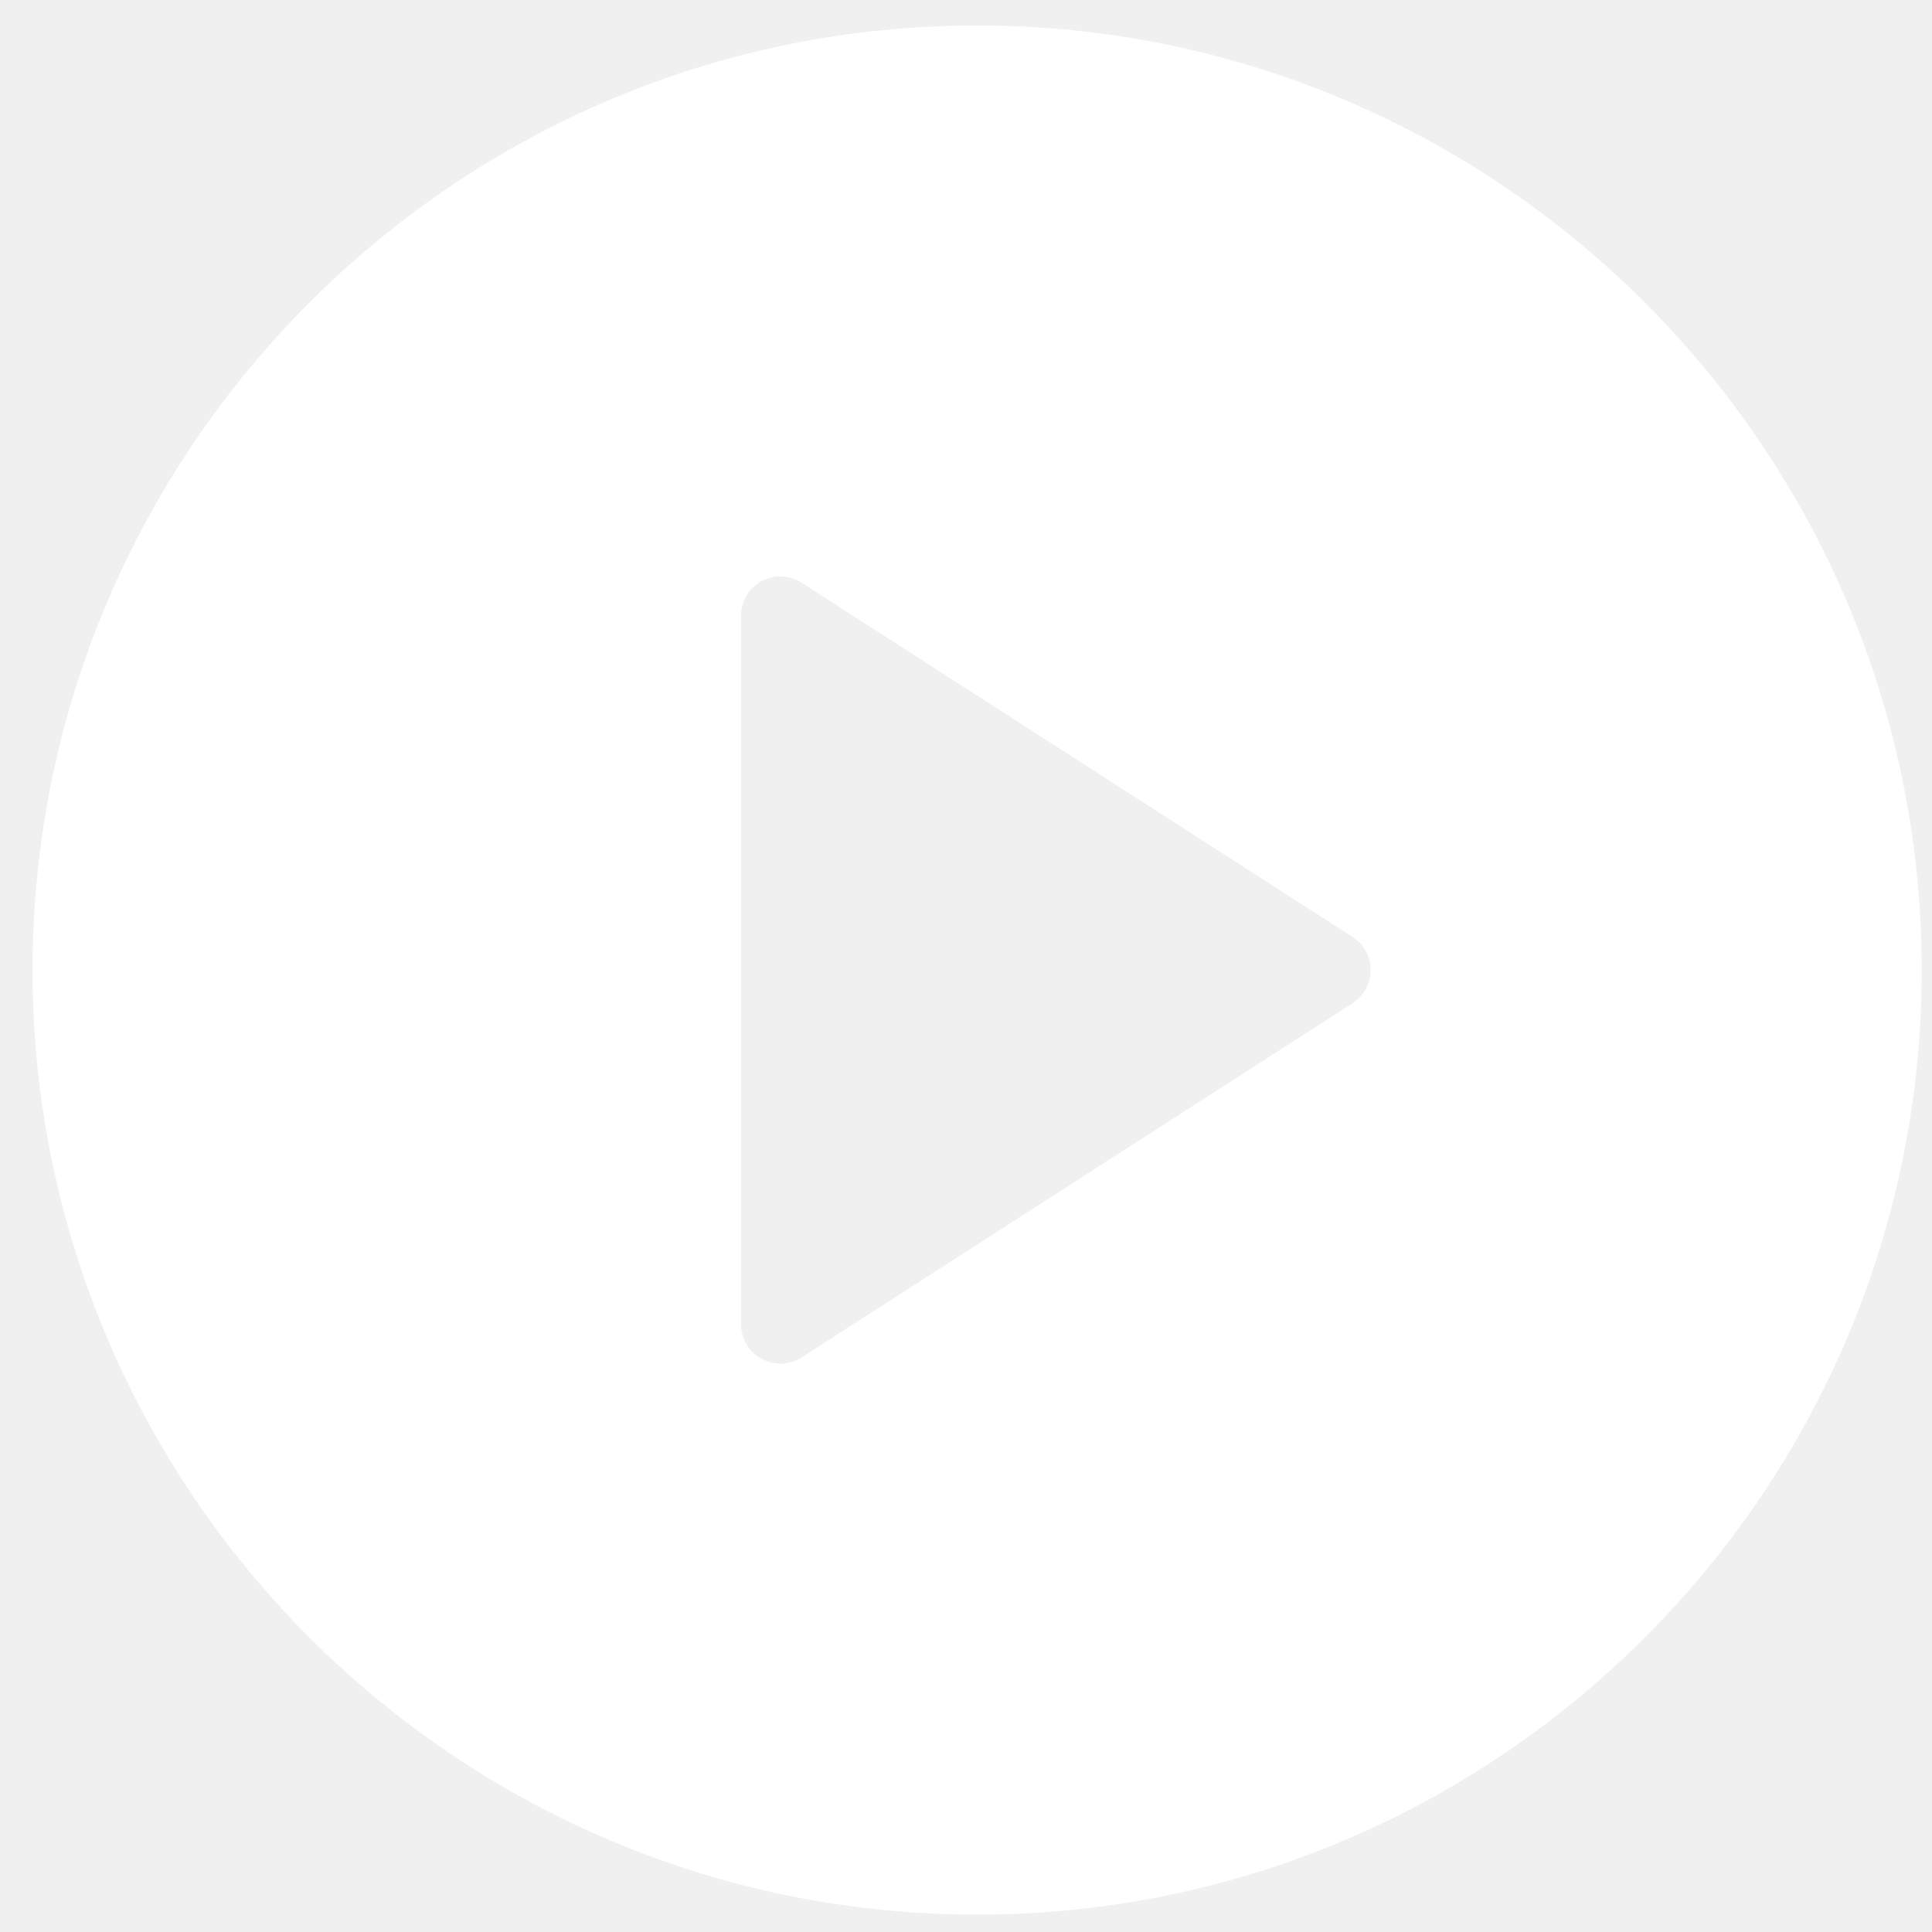
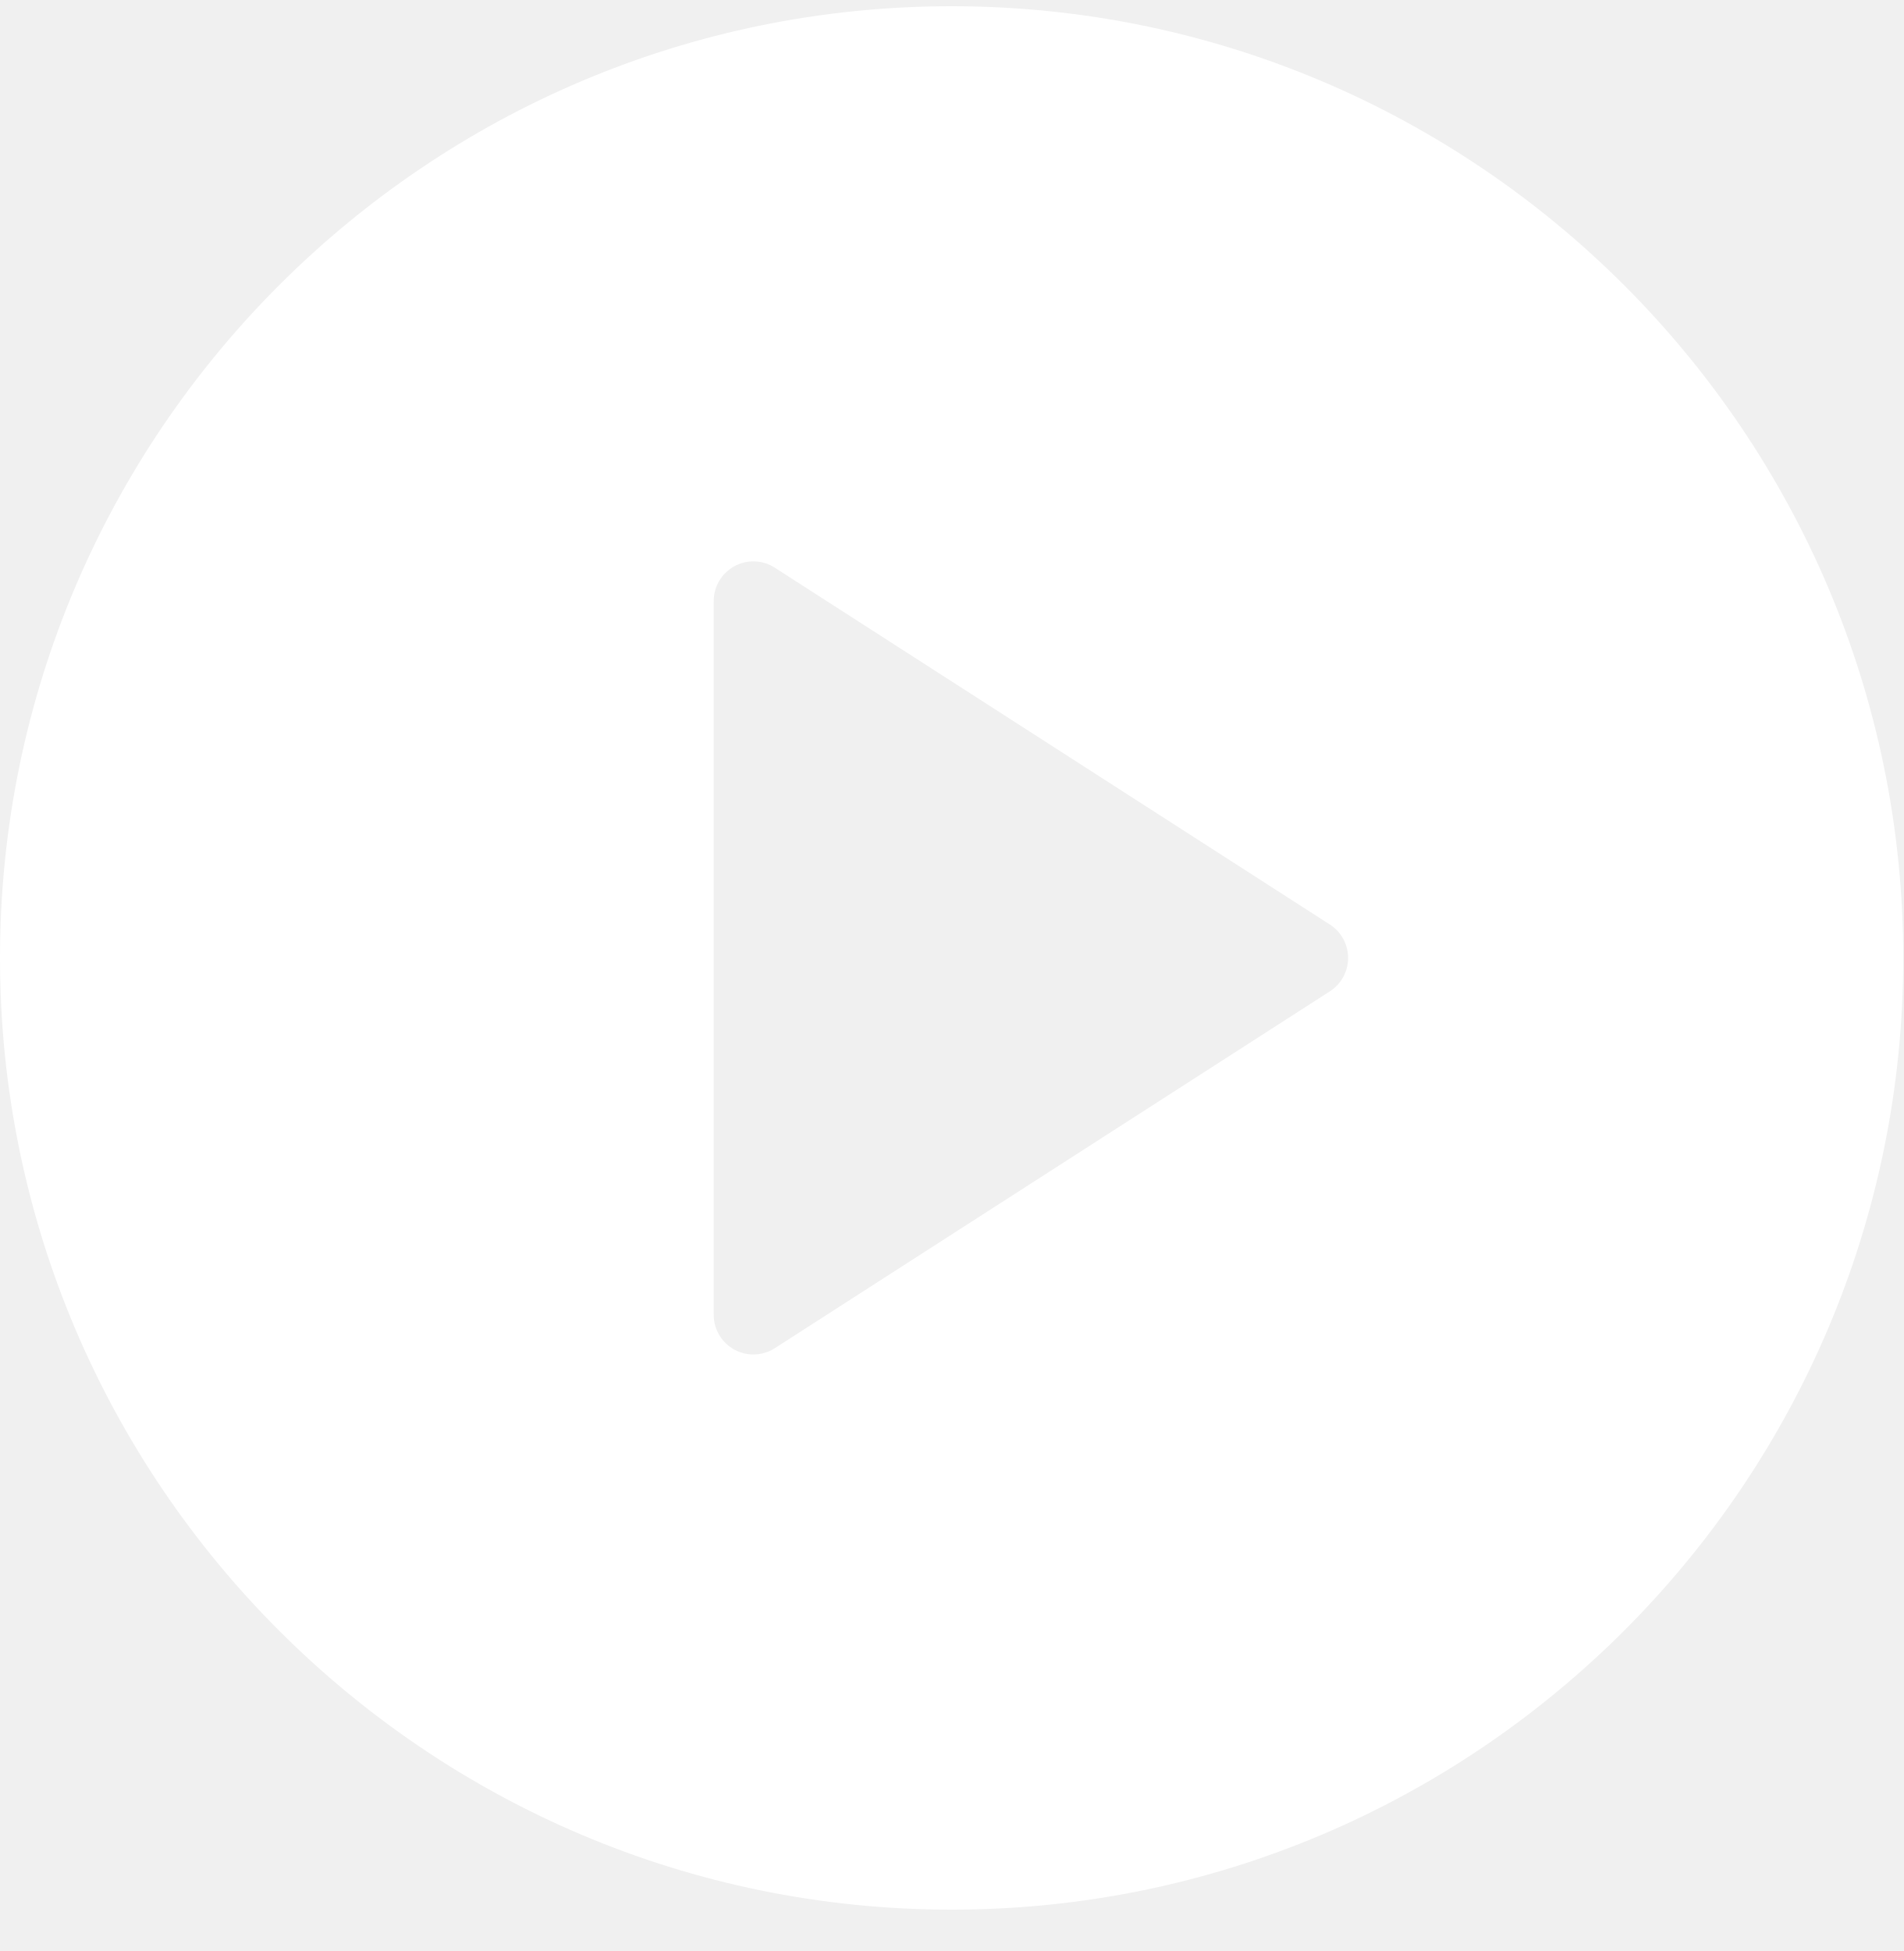
- <svg xmlns="http://www.w3.org/2000/svg" fill="none" viewBox="0 0 40 40">
-   <path d="M20.23.527C9.446.527.674 9.301.674 20.084S9.446 39.64 20.23 39.64c10.785 0 19.557-8.773 19.557-19.556C39.787 9.3 31.015.527 20.23.527Zm7.775 20.242-11.408 7.334a.811.811 0 0 1-.83.03.814.814 0 0 1-.426-.715V12.75a.814.814 0 0 1 1.256-.685l11.408 7.334a.816.816 0 0 1 0 1.37Z" fill="#fff" />
+ <svg xmlns="http://www.w3.org/2000/svg" width="40" height="41" viewBox="0 0 40 41" fill="none">
+   <path d="M20 0.131C8.971 0.131 0 9.103 0 20.131C0 31.159 8.971 40.131 20 40.131C31.029 40.131 40 31.159 40 20.131C40 9.103 31.029 0.131 20 0.131ZM27.951 20.832L16.284 28.332C16.148 28.42 15.99 28.464 15.833 28.464C15.697 28.464 15.558 28.43 15.435 28.363C15.166 28.216 15 27.936 15 27.631V12.631C15 12.326 15.166 12.046 15.435 11.899C15.698 11.754 16.029 11.763 16.284 11.93L27.951 19.43C28.189 19.583 28.333 19.848 28.333 20.131C28.333 20.414 28.189 20.678 27.951 20.832Z" fill="white" />
</svg>
